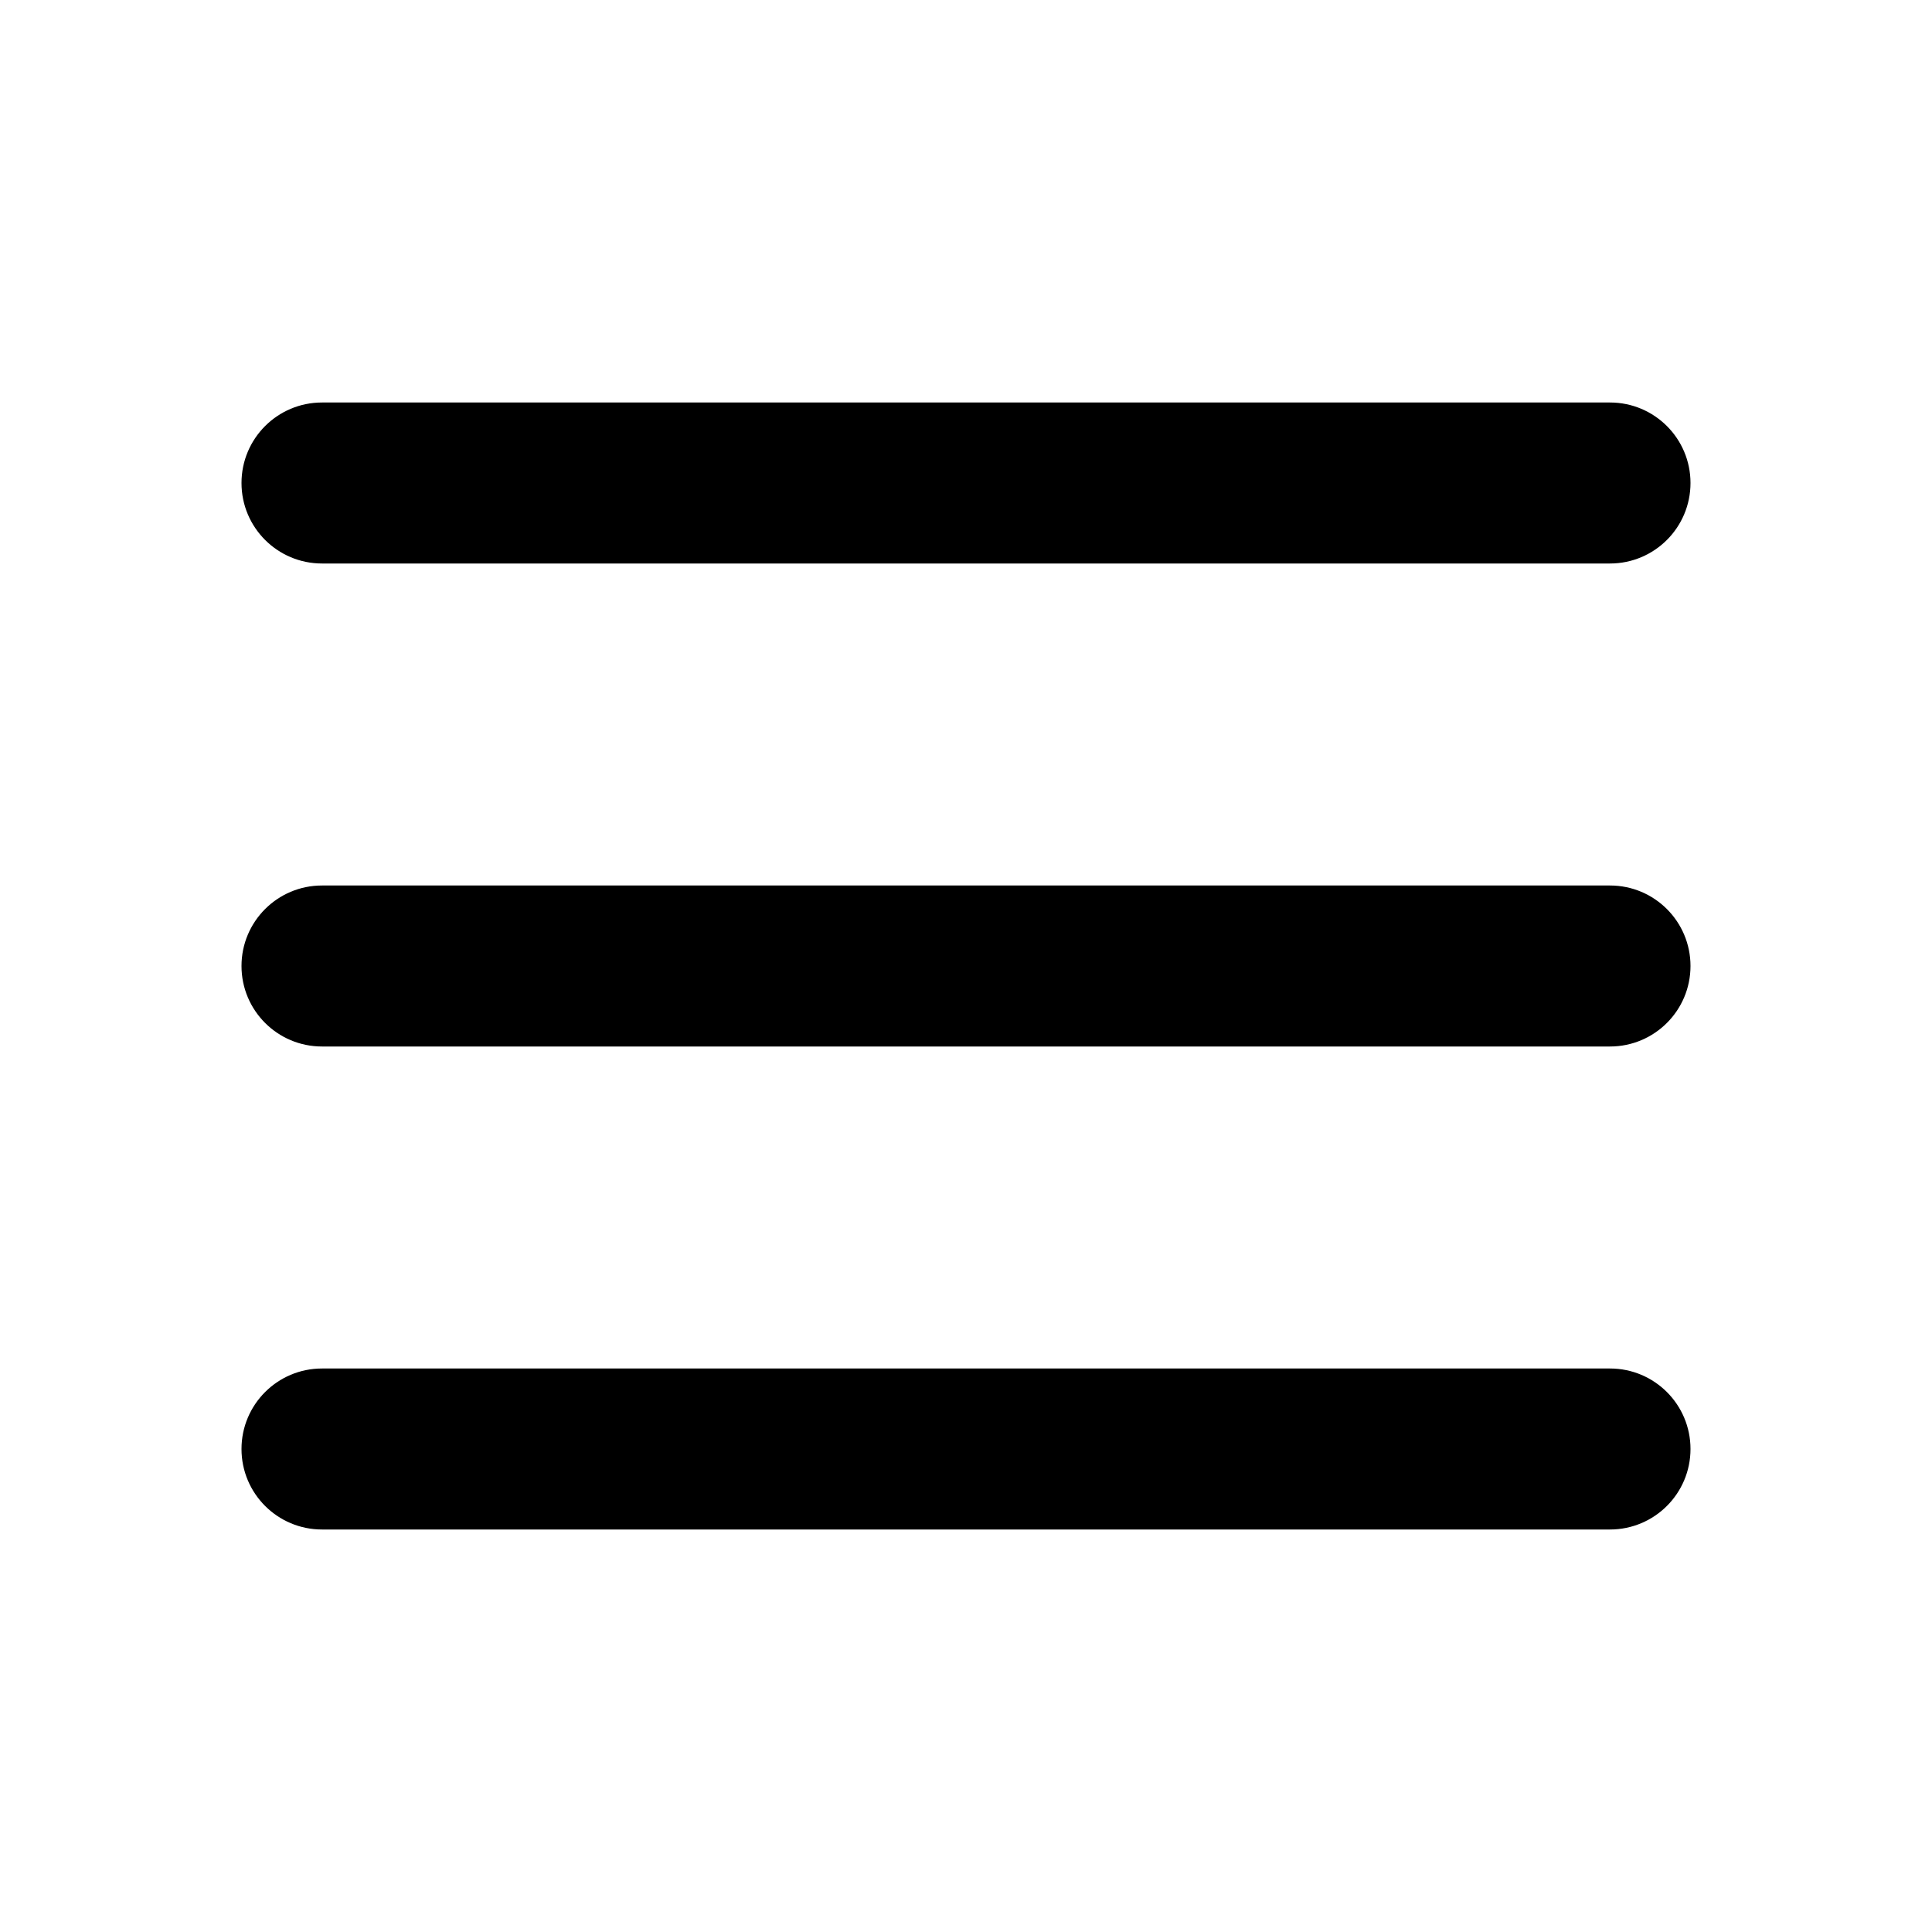
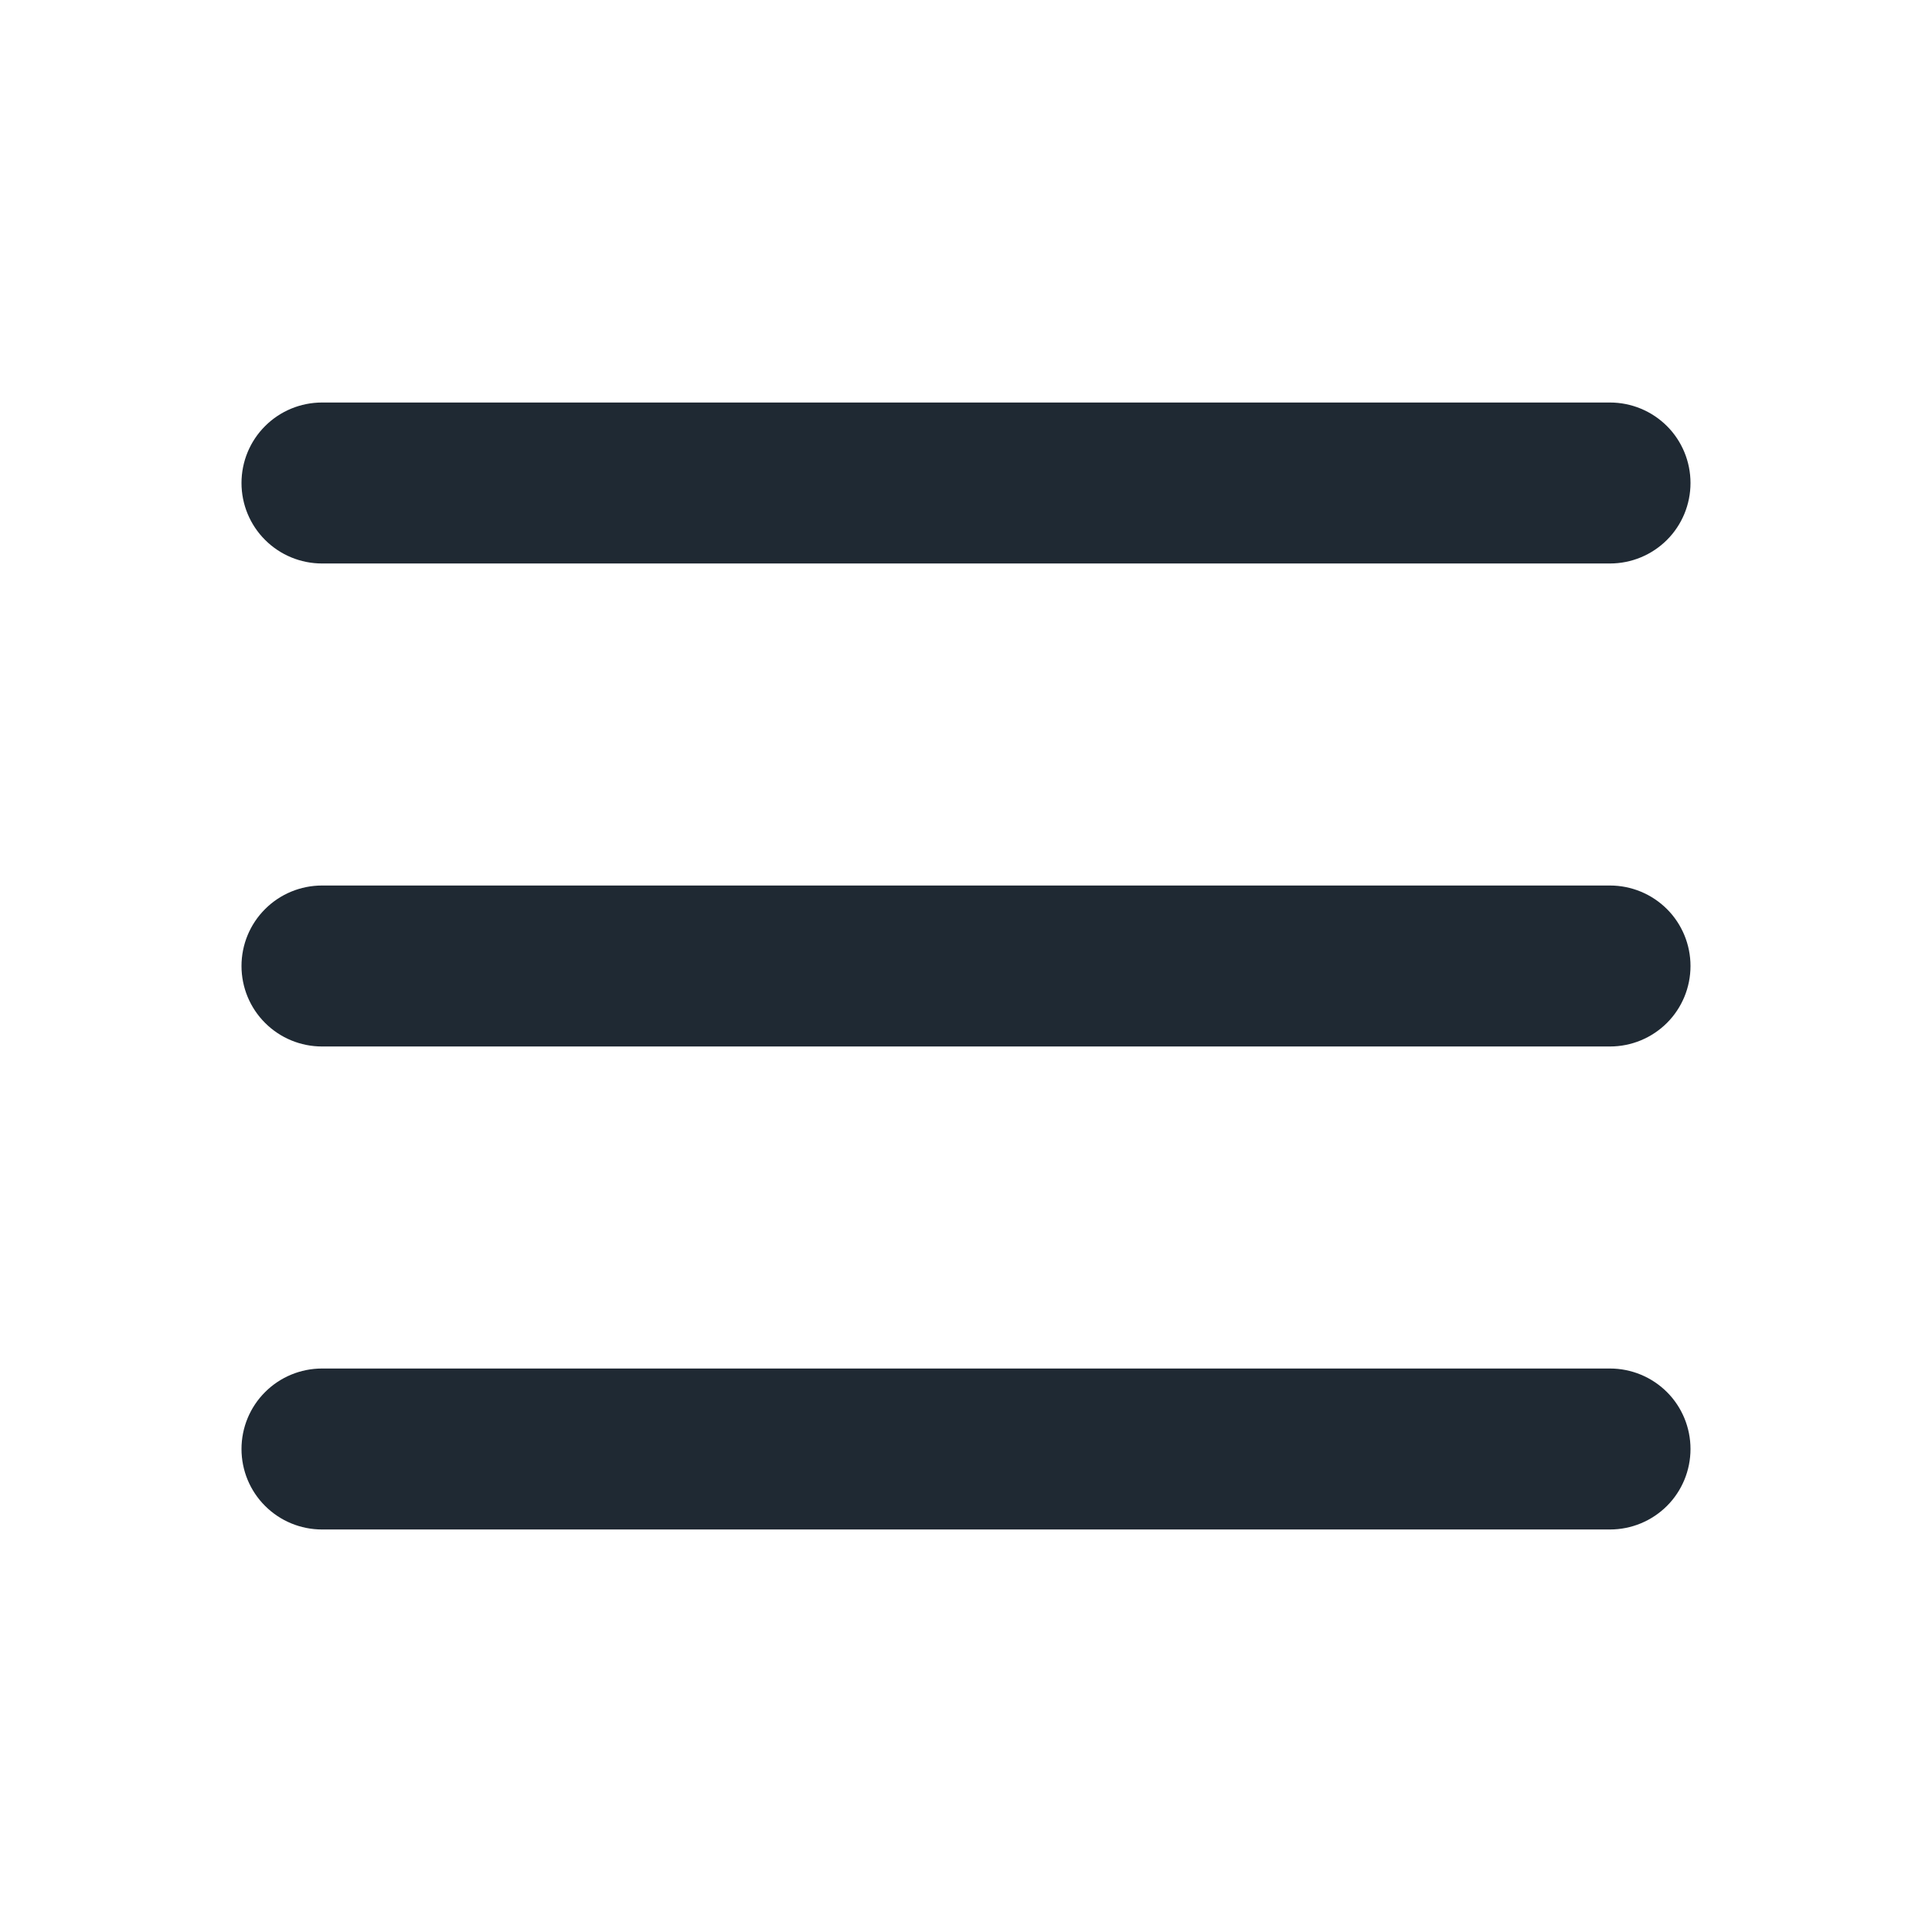
- <svg xmlns="http://www.w3.org/2000/svg" viewBox="0 0 24 24" class="icon-menu">
-   <path class="secondary" fill-rule="evenodd" d="M4 5h16a1 1 0 0 1 0 2H4a1 1 0 1 1 0-2zm0 6h16a1 1 0 0 1 0 2H4a1 1 0 0 1 0-2zm0 6h16a1 1 0 0 1 0 2H4a1 1 0 0 1 0-2z" />
+ <svg xmlns="http://www.w3.org/2000/svg" width="32" height="32" viewBox="0 0 32 32" fill="none">
+   <path fill-rule="evenodd" clip-rule="evenodd" d="M5.333 6.667H26.667C27.02 6.667 27.359 6.807 27.61 7.057C27.86 7.307 28 7.646 28 8C28 8.354 27.86 8.693 27.61 8.943C27.359 9.193 27.02 9.333 26.667 9.333H5.333C4.98 9.333 4.641 9.193 4.391 8.943C4.14 8.693 4 8.354 4 8C4 7.646 4.14 7.307 4.391 7.057C4.641 6.807 4.98 6.667 5.333 6.667ZM5.333 14.667H26.667C27.02 14.667 27.359 14.807 27.61 15.057C27.86 15.307 28 15.646 28 16C28 16.354 27.86 16.693 27.61 16.943C27.359 17.193 27.02 17.333 26.667 17.333H5.333C4.98 17.333 4.641 17.193 4.391 16.943C4.14 16.693 4 16.354 4 16C4 15.646 4.14 15.307 4.391 15.057C4.641 14.807 4.98 14.667 5.333 14.667ZM5.333 22.667H26.667C27.02 22.667 27.359 22.807 27.61 23.057C27.86 23.307 28 23.646 28 24C28 24.354 27.86 24.693 27.61 24.943C27.359 25.193 27.02 25.333 26.667 25.333H5.333C4.98 25.333 4.641 25.193 4.391 24.943C4.14 24.693 4 24.354 4 24C4 23.646 4.14 23.307 4.391 23.057C4.641 22.807 4.98 22.667 5.333 22.667Z" fill="#1F2933" />
</svg>
